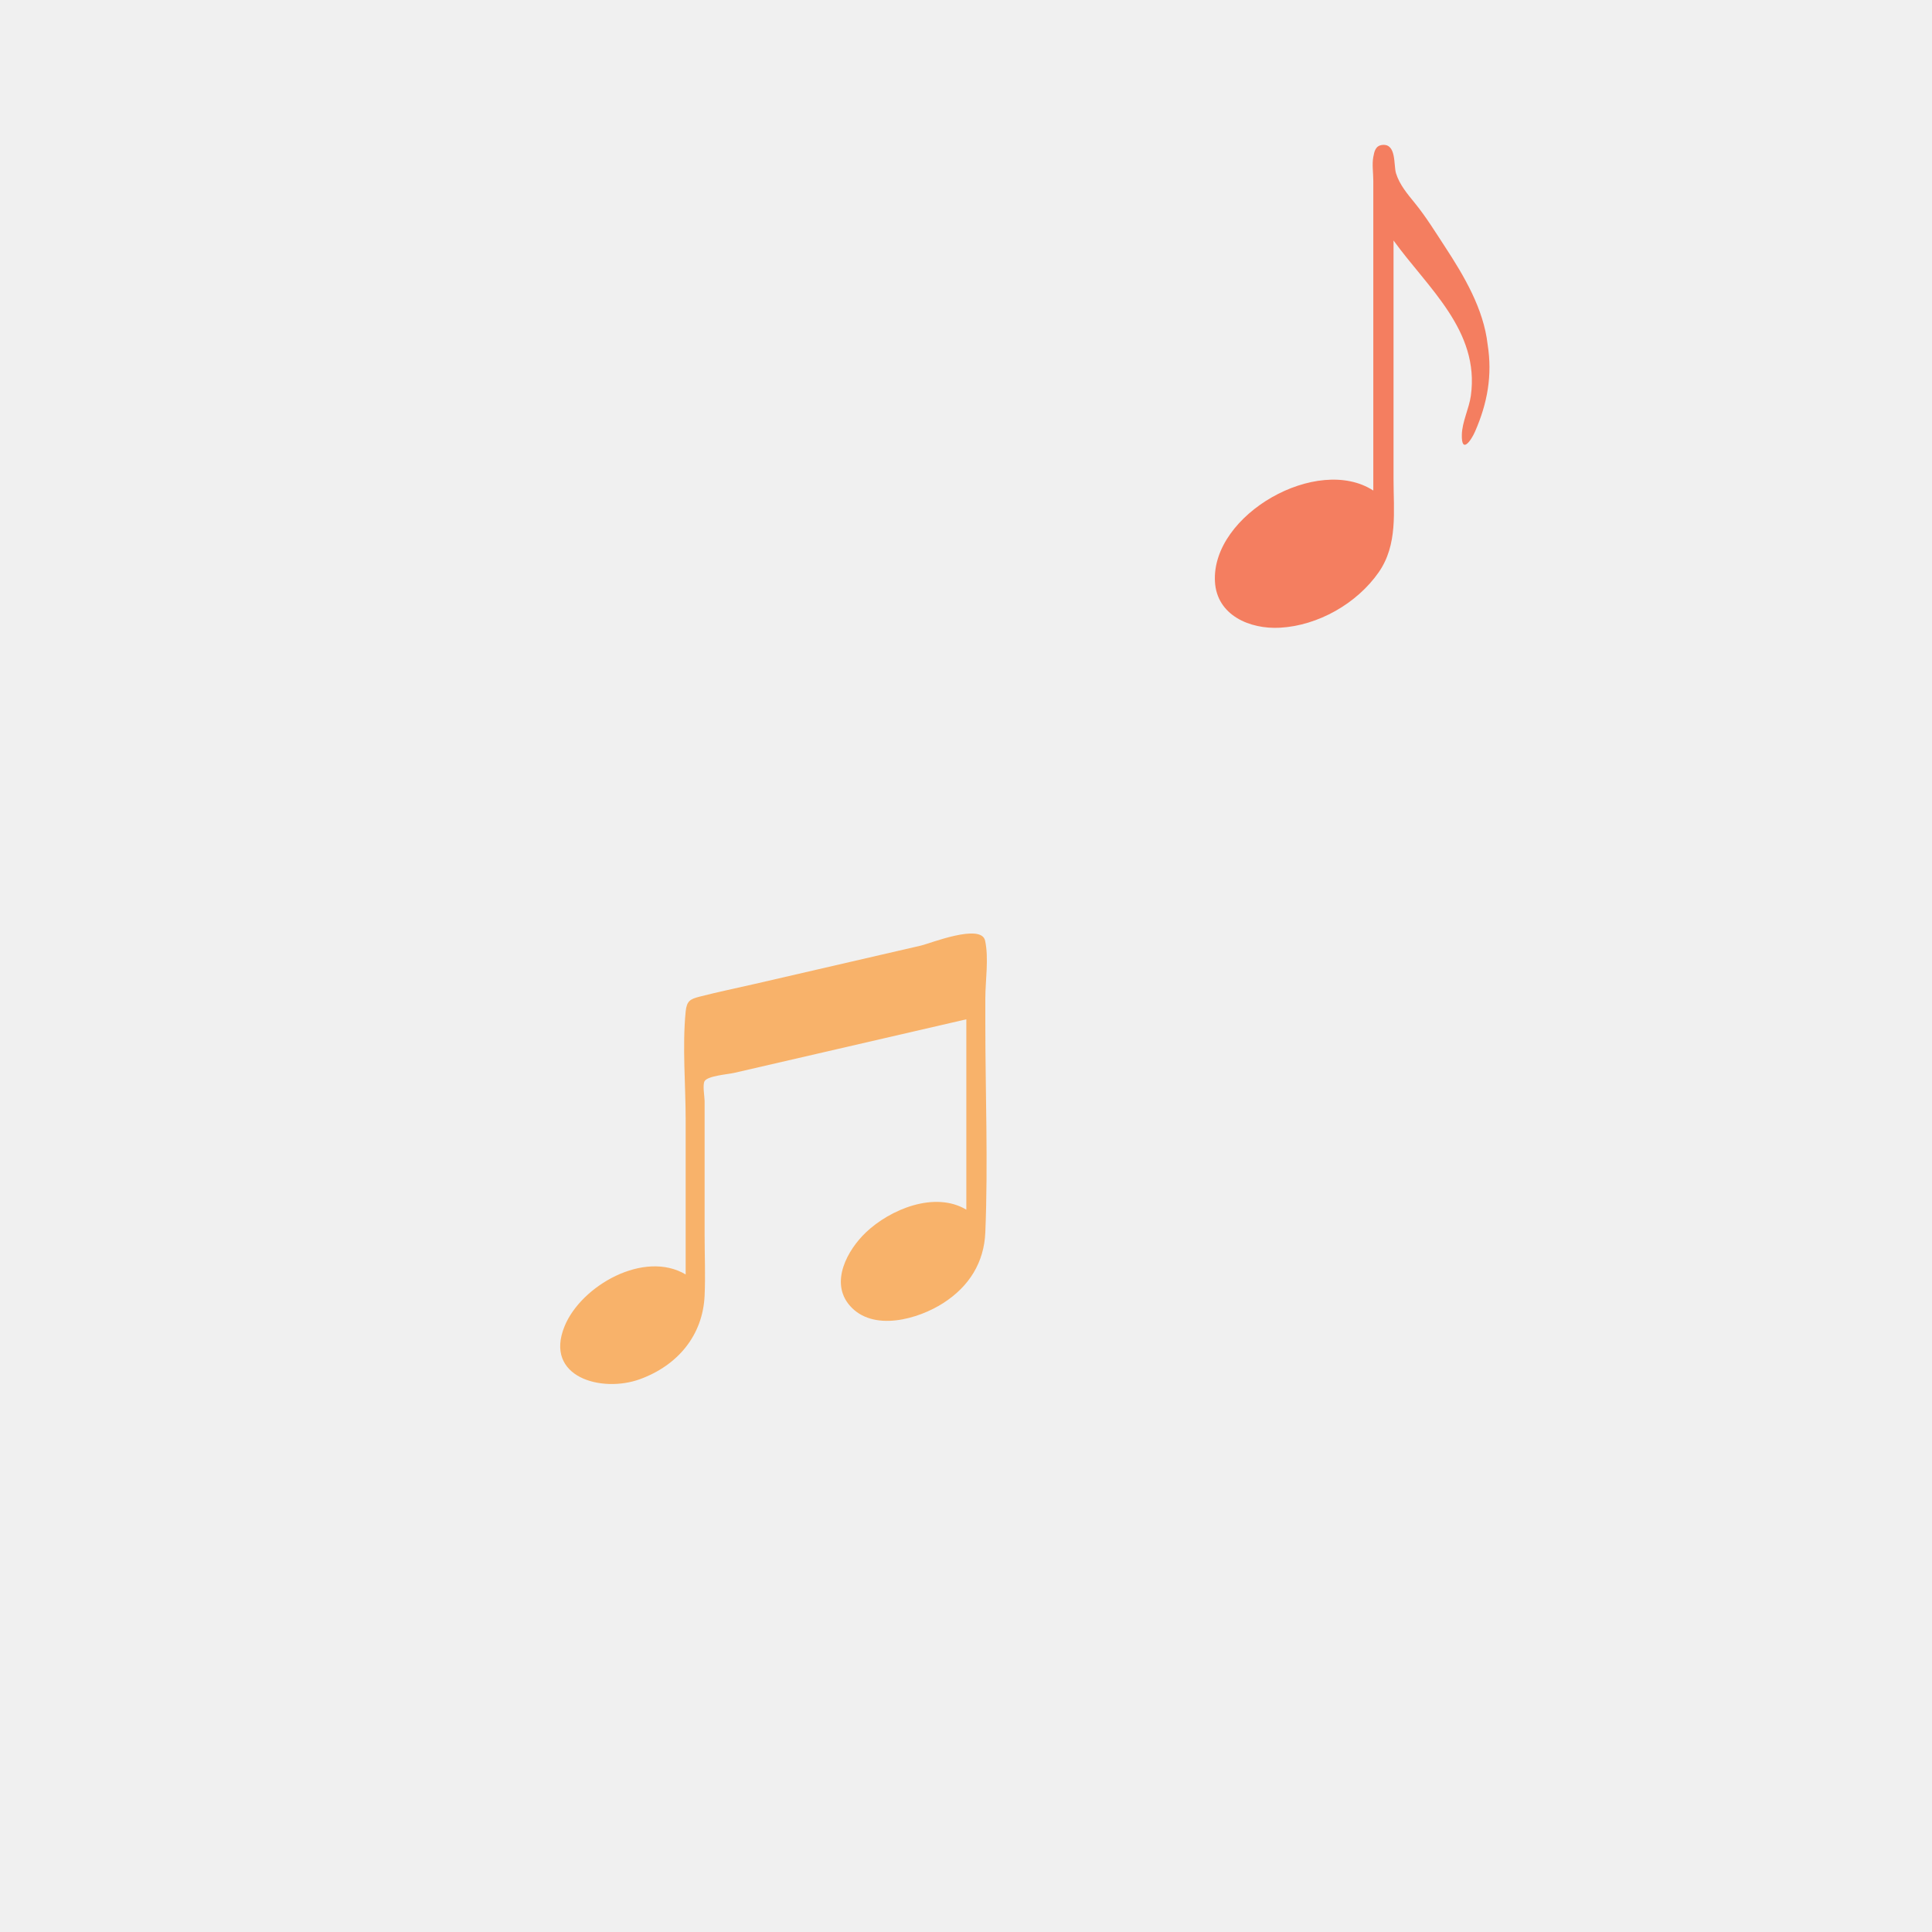
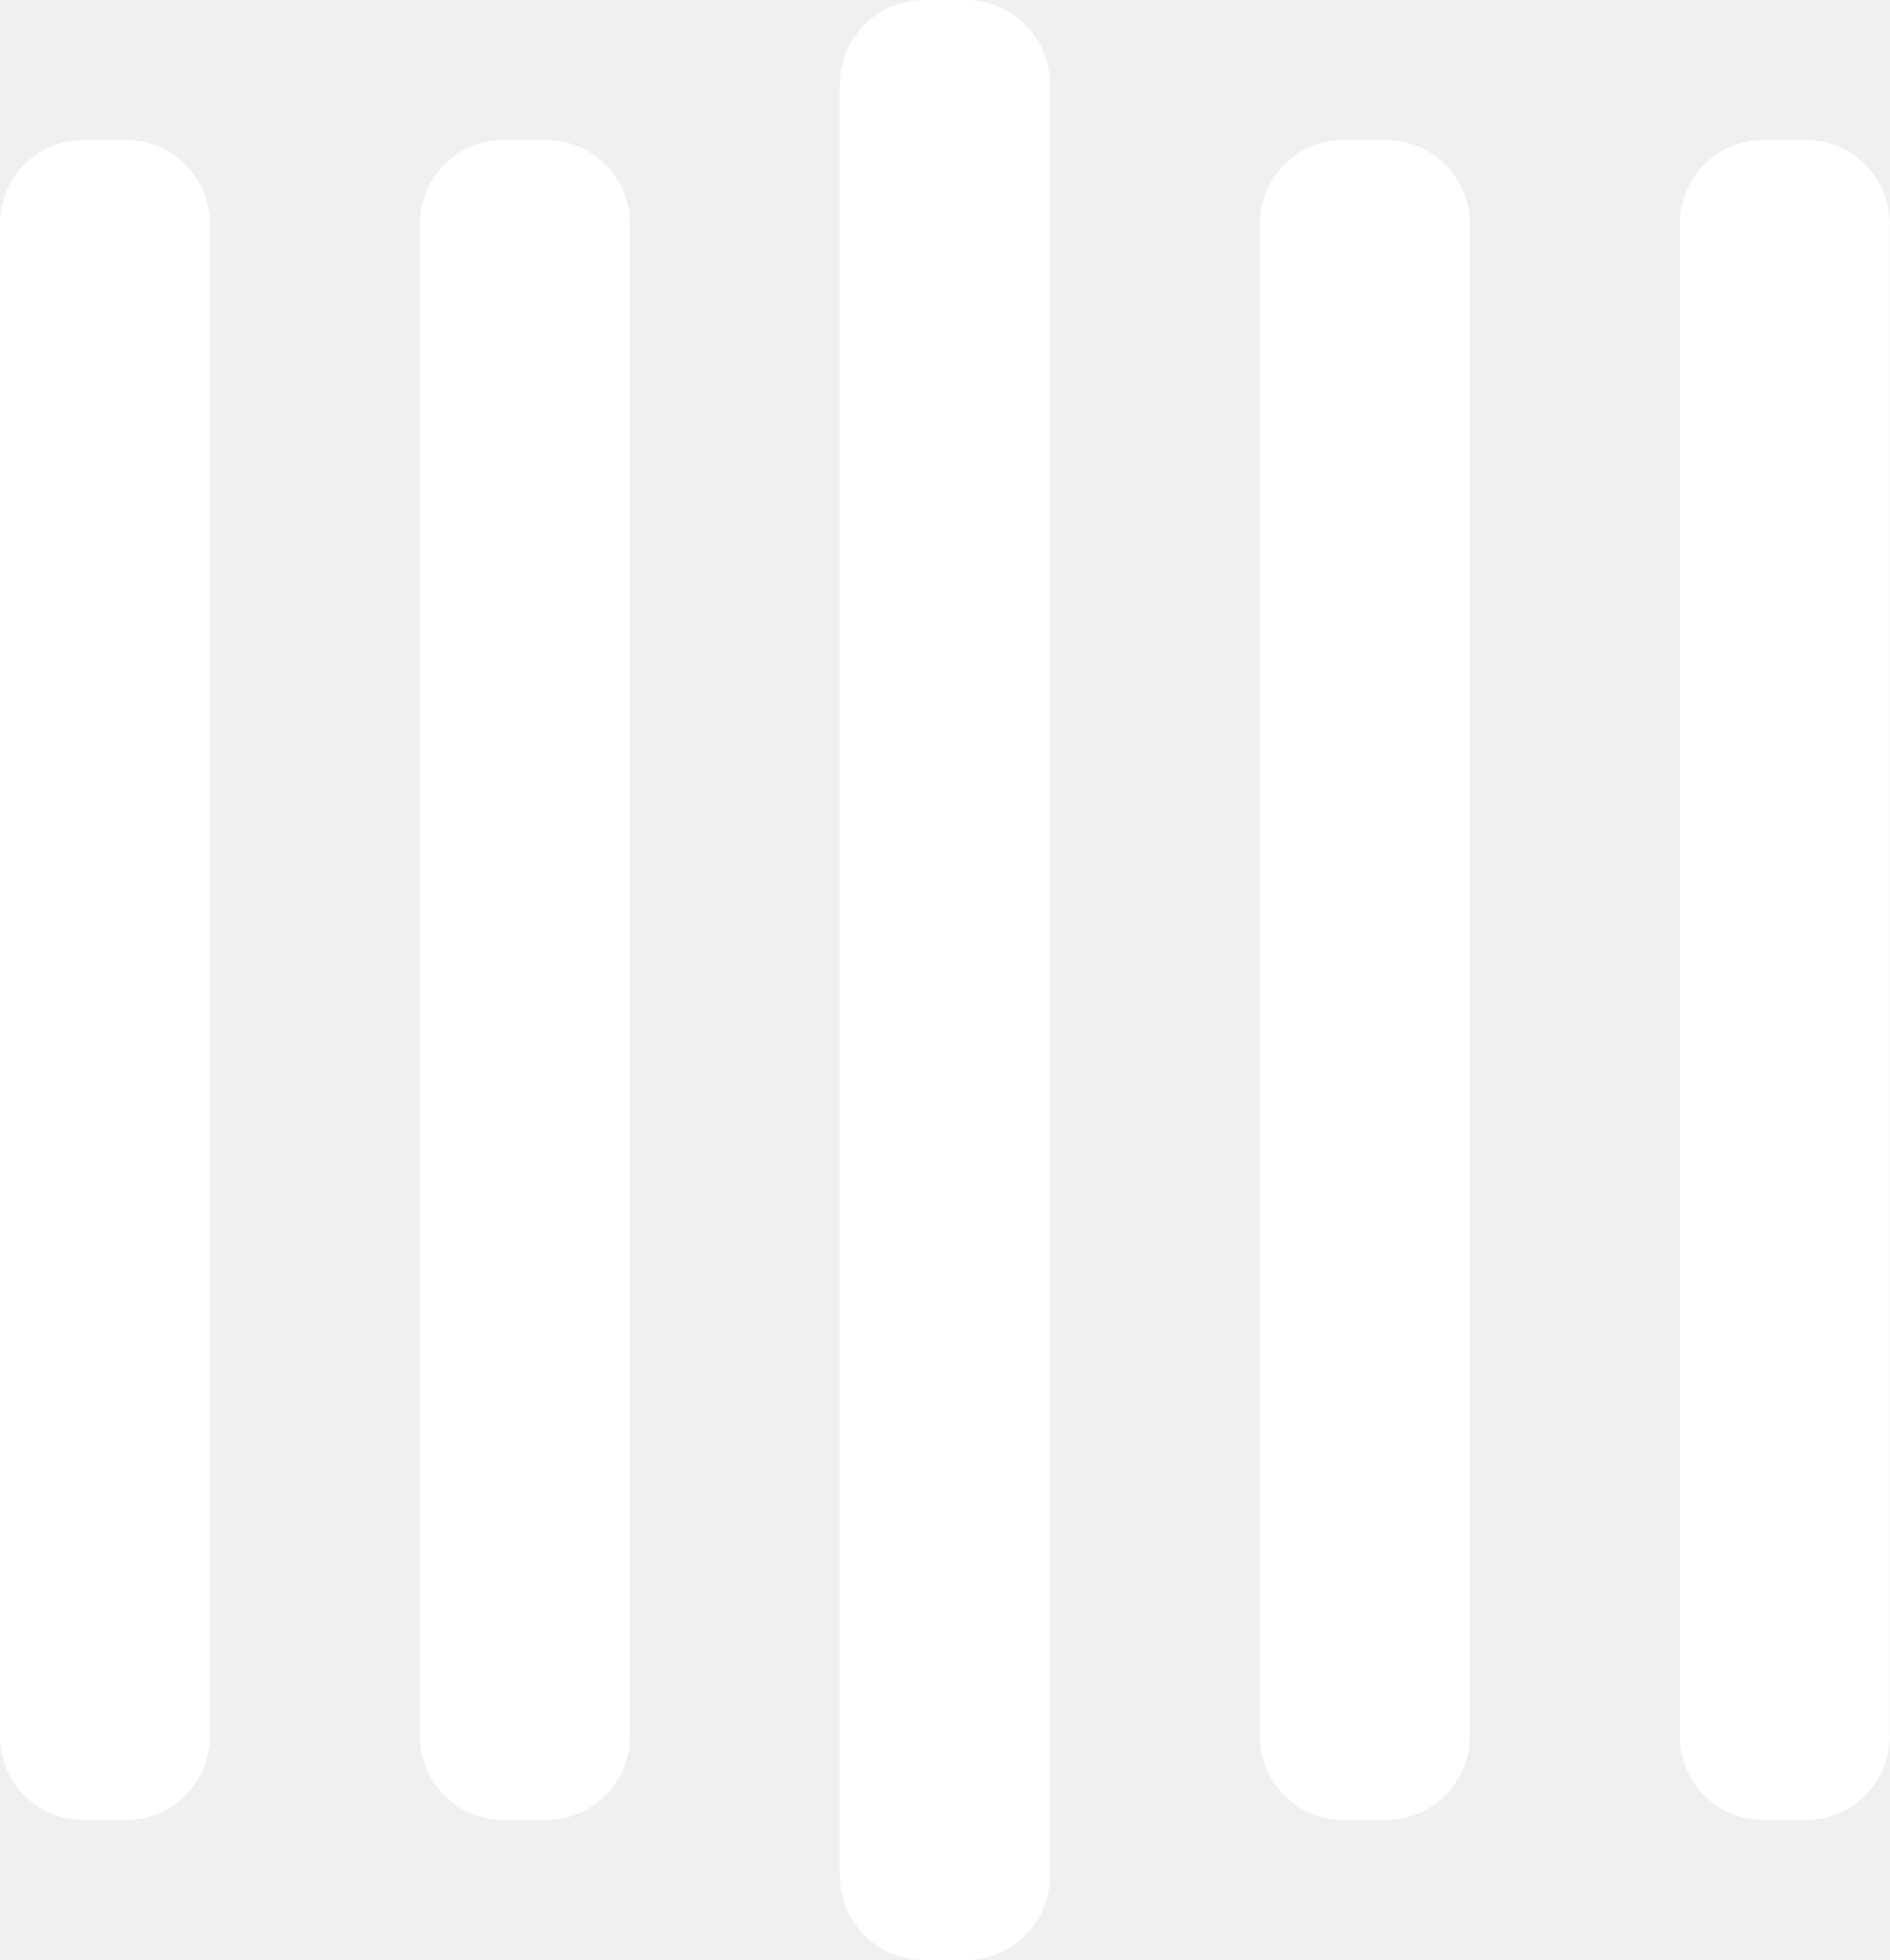
- <svg xmlns="http://www.w3.org/2000/svg" style="margin:auto;display:block;" width="200px" height="200px" viewBox="0 0 100 100" preserveAspectRatio="xMidYMid">
-   <path transform="translate(30,130)" fill="#e15b64" d="M6.999-2.173c-0.21-1.843-1.216-3.542-2.21-5.061C4.291-7.995,3.814-8.771,3.242-9.477 c-0.389-0.479-0.799-0.955-0.985-1.554c-0.13-0.42,0.033-1.539-0.704-1.467c-0.359,0.035-0.418,0.337-0.471,0.621 c-0.072,0.38,0,0.842,0,1.227c0,4.1,0,8.199,0,12.299c0,1.247,0,2.495,0,3.742c-2.884-1.873-8.377,1.23-8.197,4.705 c0.091,1.754,1.807,2.481,3.362,2.395c1.974-0.108,3.983-1.249,5.113-2.868c1-1.434,0.769-3.163,0.769-4.822 c0-2.398,0-4.797,0-7.195c0-1.72,0-3.439,0-5.159c1.769,2.454,4.472,4.668,4.002,8.037C6.038,1.149,5.681,1.832,5.665,2.494 C5.639,3.53,6.145,2.799,6.343,2.349C6.99,0.875,7.253-0.575,6.999-2.173z">
-     <animateTransform attributeName="transform" type="translate" keyTimes="0;0;0.2;0.4;1" values="30 130;30 130;30 50;30 130;30 130;" keySplines="0 0 1 1;0 0.5 0.5 1;0.5 0 1 0.5;0 0 1 1" calcMode="spline" dur="1.786s" repeatCount="indefinite" begin="-0.893s" />
-   </path>
-   <path transform="translate(70,20)" fill="#f47e60" d="M6.999-2.173c-0.21-1.843-1.216-3.542-2.21-5.061C4.291-7.995,3.814-8.771,3.242-9.477 c-0.389-0.479-0.799-0.955-0.985-1.554c-0.13-0.42,0.033-1.539-0.704-1.467c-0.359,0.035-0.418,0.337-0.471,0.621 c-0.072,0.38,0,0.842,0,1.227c0,4.1,0,8.199,0,12.299c0,1.247,0,2.495,0,3.742c-2.884-1.873-8.377,1.23-8.197,4.705 c0.091,1.754,1.807,2.481,3.362,2.395c1.974-0.108,3.983-1.249,5.113-2.868c1-1.434,0.769-3.163,0.769-4.822 c0-2.398,0-4.797,0-7.195c0-1.72,0-3.439,0-5.159c1.769,2.454,4.472,4.668,4.002,8.037C6.038,1.149,5.681,1.832,5.665,2.494 C5.639,3.53,6.145,2.799,6.343,2.349C6.99,0.875,7.253-0.575,6.999-2.173z">
-     <animateTransform attributeName="transform" type="translate" keyTimes="0;0.1;0.4;0.7;1" values="70 130;70 130;70 20;70 130;70 130;" keySplines="0 0 1 1;0 0.5 0.5 1;0.5 0 1 0.5;0 0 1 1" calcMode="spline" dur="1.786s" repeatCount="indefinite" begin="-0.893s" />
-   </path>
-   <path transform="translate(40,60)" fill="#f8b26a" d="M10.988-11.314c-0.201-0.914-2.865,0.152-3.31,0.255c-2.865,0.661-5.73,1.322-8.594,1.983 C-1.873-8.855-2.84-8.658-3.791-8.413c-0.481,0.124-0.664,0.217-0.719,0.77c-0.18,1.819,0,3.786,0,5.621c0,2.663,0,5.325,0,7.988 c-2.146-1.278-5.411,0.577-6.269,2.683c-1.074,2.636,1.925,3.462,3.907,2.736c1.954-0.715,3.253-2.269,3.343-4.333 c0.046-1.037,0-2.087,0-3.125c0-1.638,0-3.276,0-4.914c0-0.673,0-1.346,0-2.019c0-0.215-0.116-0.848,0-1.036 c0.17-0.277,1.196-0.348,1.535-0.427c1.425-0.329,2.849-0.657,4.274-0.986c2.579-0.595,5.158-1.19,7.737-1.786 c0,3.284,0,6.569,0,9.853c-1.64-0.977-3.949-0.013-5.2,1.179c-0.958,0.913-1.87,2.579-0.84,3.778 c1.198,1.393,3.567,0.71,4.866-0.135C10.164,6.578,10.936,5.347,11,3.788c0.148-3.605,0-7.245,0-10.853c0-0.415,0-0.829,0-1.244 C11-9.247,11.189-10.396,10.988-11.314z">
-     <animateTransform attributeName="transform" type="translate" keyTimes="0;0.3;0.6;0.9;1" values="40 130;40 130;40 60;40 130;40 130;" keySplines="0 0 1 1;0 0.5 0.5 1;0.5 0 1 0.5;0 0 1 1" calcMode="spline" dur="1.786s" repeatCount="indefinite" begin="-0.893s" />
-   </path>
-   <path transform="translate(60,130)" fill="#e15b64" d="M6.999-2.173c-0.21-1.843-1.216-3.542-2.21-5.061C4.291-7.995,3.814-8.771,3.242-9.477 c-0.389-0.479-0.799-0.955-0.985-1.554c-0.13-0.42,0.033-1.539-0.704-1.467c-0.359,0.035-0.418,0.337-0.471,0.621 c-0.072,0.38,0,0.842,0,1.227c0,4.1,0,8.199,0,12.299c0,1.247,0,2.495,0,3.742c-2.884-1.873-8.377,1.23-8.197,4.705 c0.091,1.754,1.807,2.481,3.362,2.395c1.974-0.108,3.983-1.249,5.113-2.868c1-1.434,0.769-3.163,0.769-4.822 c0-2.398,0-4.797,0-7.195c0-1.72,0-3.439,0-5.159c1.769,2.454,4.472,4.668,4.002,8.037C6.038,1.149,5.681,1.832,5.665,2.494 C5.639,3.53,6.145,2.799,6.343,2.349C6.99,0.875,7.253-0.575,6.999-2.173z">
-     <animateTransform attributeName="transform" type="translate" keyTimes="0;0.5;0.75;1;1" values="60 130;60 130;60 70;60 130;60 130;" keySplines="0 0 1 1;0 0.5 0.5 1;0.5 0 1 0.5;0 0 1 1" calcMode="spline" dur="1.786s" repeatCount="indefinite" begin="-0.893s" />
-   </path>
-   <path transform="translate(50,130)" fill="#abbd81" d="M10.988-11.314c-0.201-0.914-2.865,0.152-3.31,0.255c-2.865,0.661-5.73,1.322-8.594,1.983 C-1.873-8.855-2.84-8.658-3.791-8.413c-0.481,0.124-0.664,0.217-0.719,0.77c-0.18,1.819,0,3.786,0,5.621c0,2.663,0,5.325,0,7.988 c-2.146-1.278-5.411,0.577-6.269,2.683c-1.074,2.636,1.925,3.462,3.907,2.736c1.954-0.715,3.253-2.269,3.343-4.333 c0.046-1.037,0-2.087,0-3.125c0-1.638,0-3.276,0-4.914c0-0.673,0-1.346,0-2.019c0-0.215-0.116-0.848,0-1.036 c0.17-0.277,1.196-0.348,1.535-0.427c1.425-0.329,2.849-0.657,4.274-0.986c2.579-0.595,5.158-1.19,7.737-1.786 c0,3.284,0,6.569,0,9.853c-1.64-0.977-3.949-0.013-5.2,1.179c-0.958,0.913-1.87,2.579-0.84,3.778 c1.198,1.393,3.567,0.71,4.866-0.135C10.164,6.578,10.936,5.347,11,3.788c0.148-3.605,0-7.245,0-10.853c0-0.415,0-0.829,0-1.244 C11-9.247,11.189-10.396,10.988-11.314z">
-     <animateTransform attributeName="transform" type="translate" keyTimes="0;0;0.4;0.8;1" values="50 130;50 130;50 20;50 130;50 130;" keySplines="0 0 1 1;0 0.5 0.5 1;0.5 0 1 0.5;0 0 1 1" calcMode="spline" dur="1.786s" repeatCount="indefinite" begin="0s" />
-   </path>
+ <svg xmlns="http://www.w3.org/2000/svg" width="135" height="140" viewBox="0 0 135 140" fill="#fff">
+   <rect y="10" width="15" height="120" rx="6">
+     <animate attributeName="height" begin="0.5s" dur="1s" values="120;110;100;90;80;70;60;50;40;140;120" calcMode="linear" repeatCount="indefinite" />
+     <animate attributeName="y" begin="0.5s" dur="1s" values="10;15;20;25;30;35;40;45;50;0;10" calcMode="linear" repeatCount="indefinite" />
+   </rect>
+   <rect x="30" y="10" width="15" height="120" rx="6">
+     <animate attributeName="height" begin="0.25s" dur="1s" values="120;110;100;90;80;70;60;50;40;140;120" calcMode="linear" repeatCount="indefinite" />
+     <animate attributeName="y" begin="0.25s" dur="1s" values="10;15;20;25;30;35;40;45;50;0;10" calcMode="linear" repeatCount="indefinite" />
+   </rect>
+   <rect x="60" width="15" height="140" rx="6">
+     <animate attributeName="height" begin="0s" dur="1s" values="120;110;100;90;80;70;60;50;40;140;120" calcMode="linear" repeatCount="indefinite" />
+     <animate attributeName="y" begin="0s" dur="1s" values="10;15;20;25;30;35;40;45;50;0;10" calcMode="linear" repeatCount="indefinite" />
+   </rect>
+   <rect x="90" y="10" width="15" height="120" rx="6">
+     <animate attributeName="height" begin="0.25s" dur="1s" values="120;110;100;90;80;70;60;50;40;140;120" calcMode="linear" repeatCount="indefinite" />
+     <animate attributeName="y" begin="0.25s" dur="1s" values="10;15;20;25;30;35;40;45;50;0;10" calcMode="linear" repeatCount="indefinite" />
+   </rect>
+   <rect x="120" y="10" width="15" height="120" rx="6">
+     <animate attributeName="height" begin="0.5s" dur="1s" values="120;110;100;90;80;70;60;50;40;140;120" calcMode="linear" repeatCount="indefinite" />
+     <animate attributeName="y" begin="0.5s" dur="1s" values="10;15;20;25;30;35;40;45;50;0;10" calcMode="linear" repeatCount="indefinite" />
+   </rect>
</svg>
